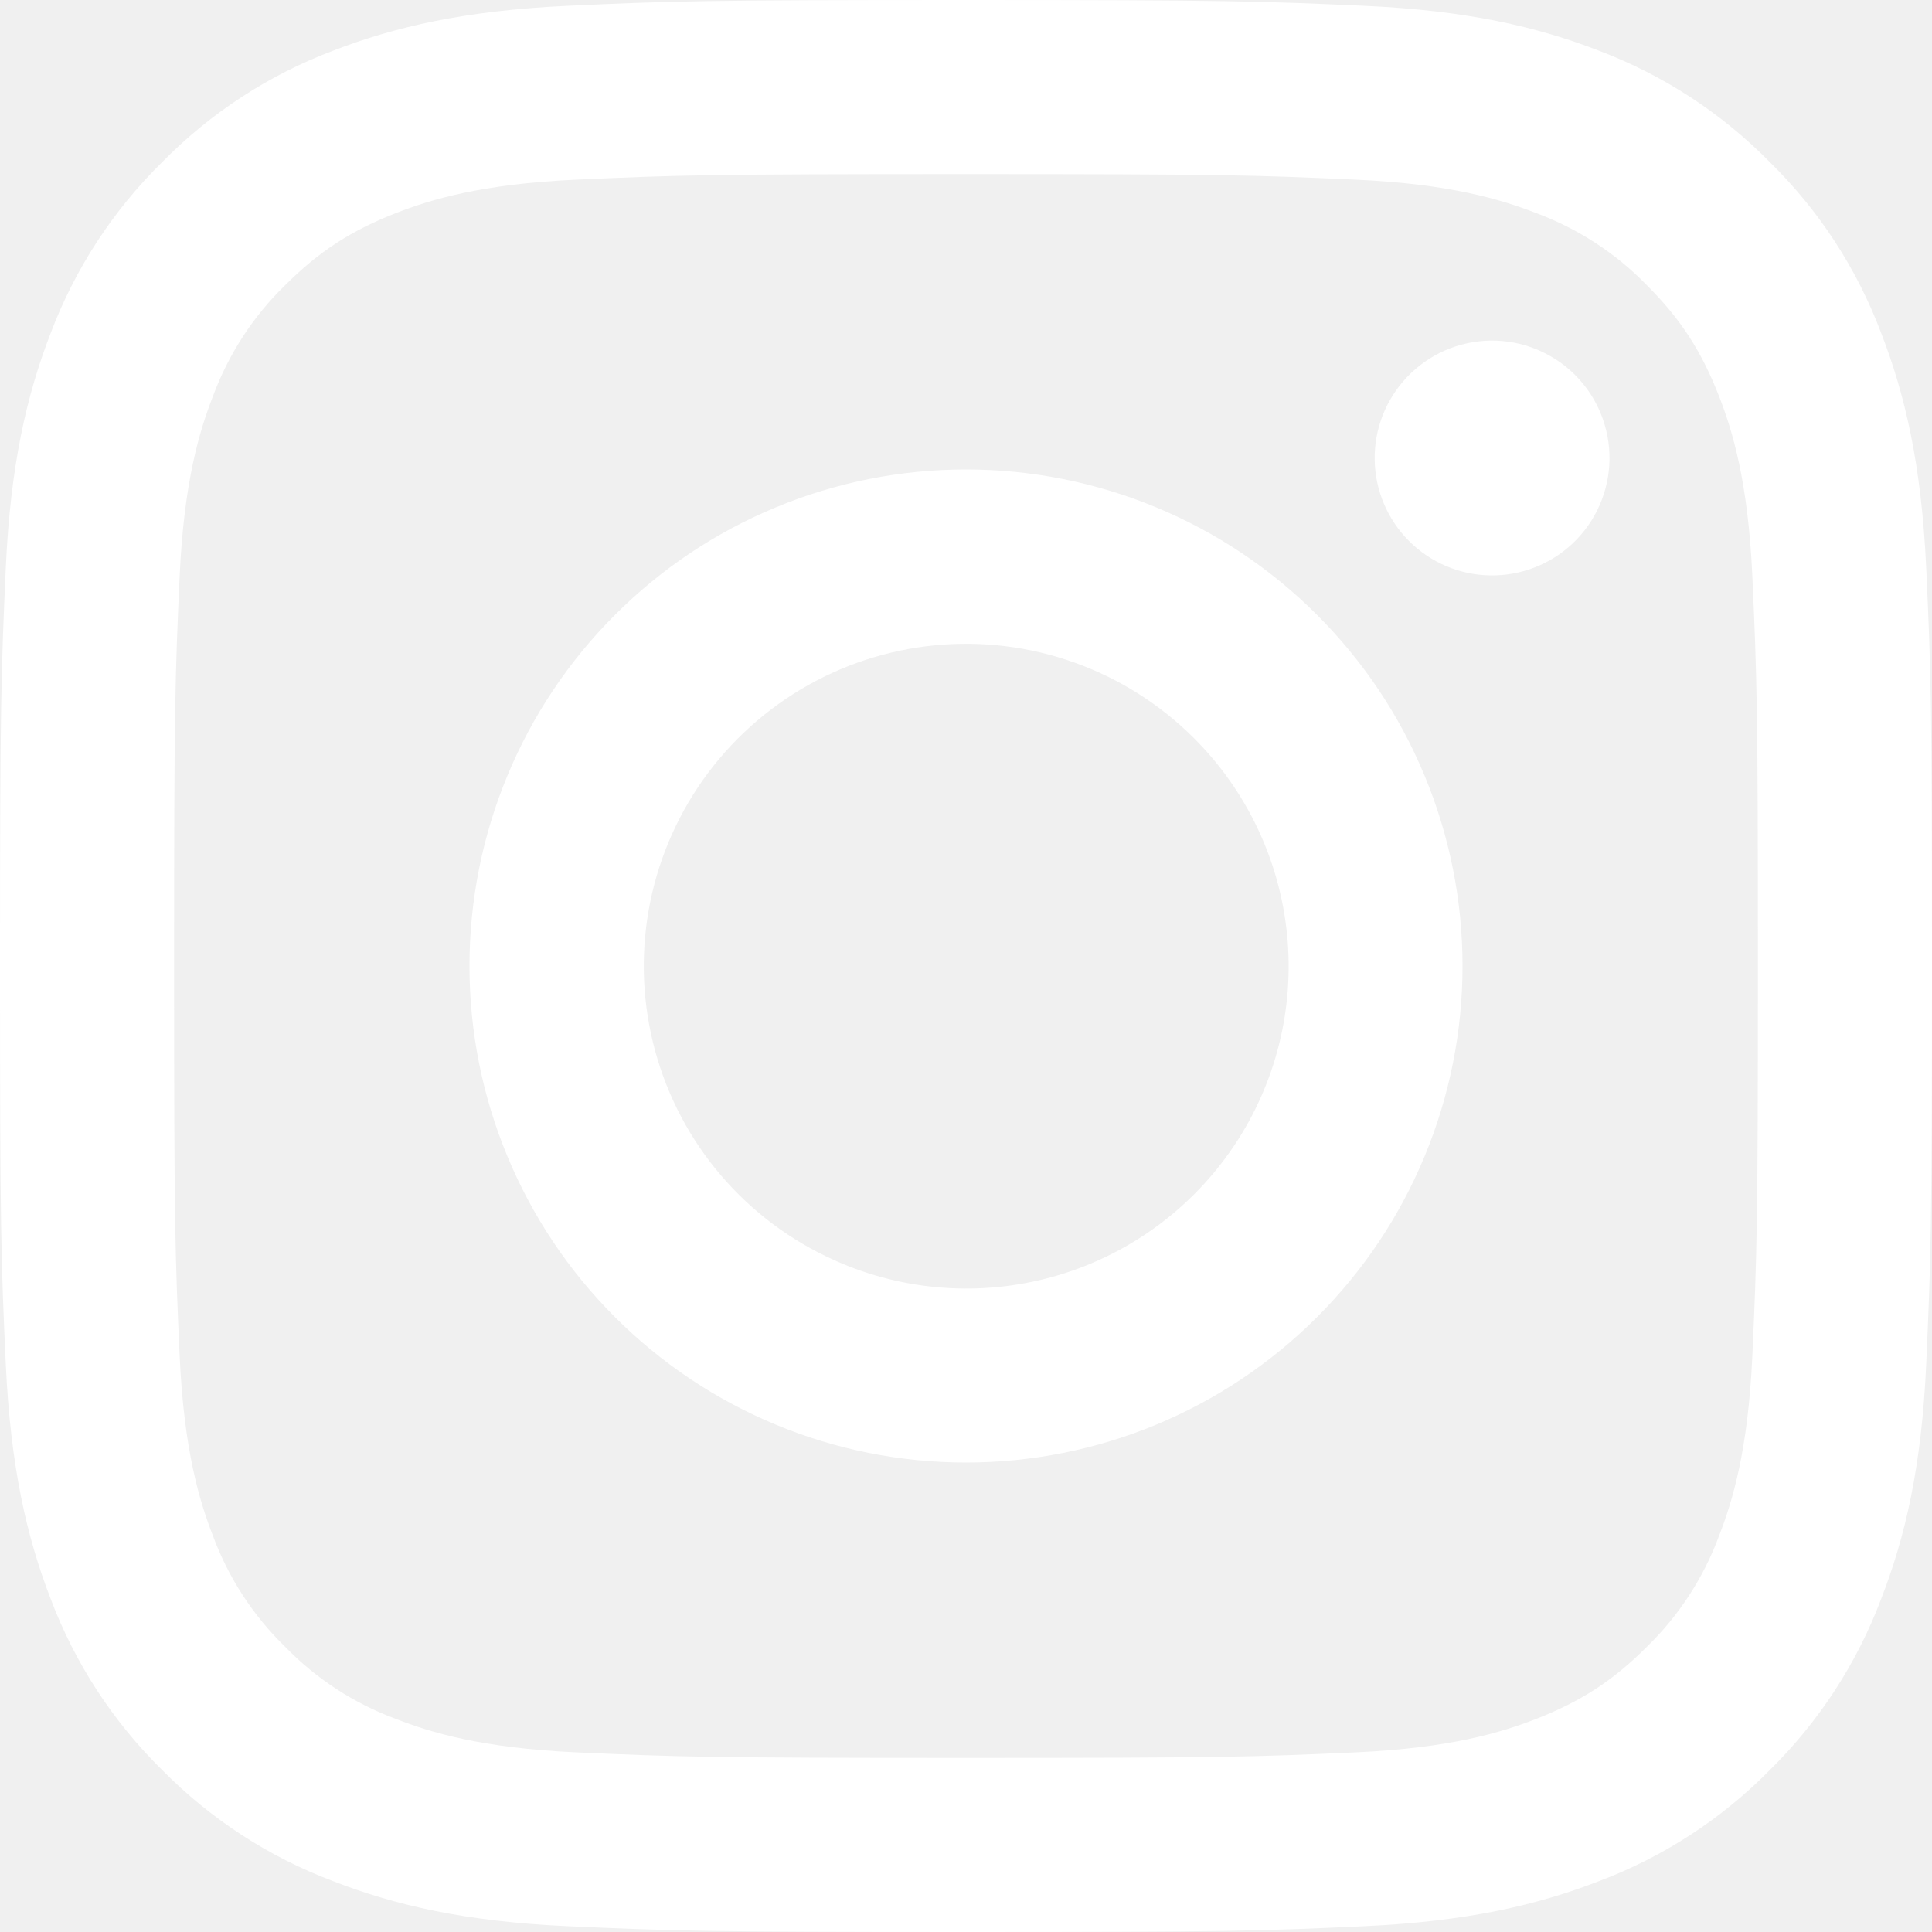
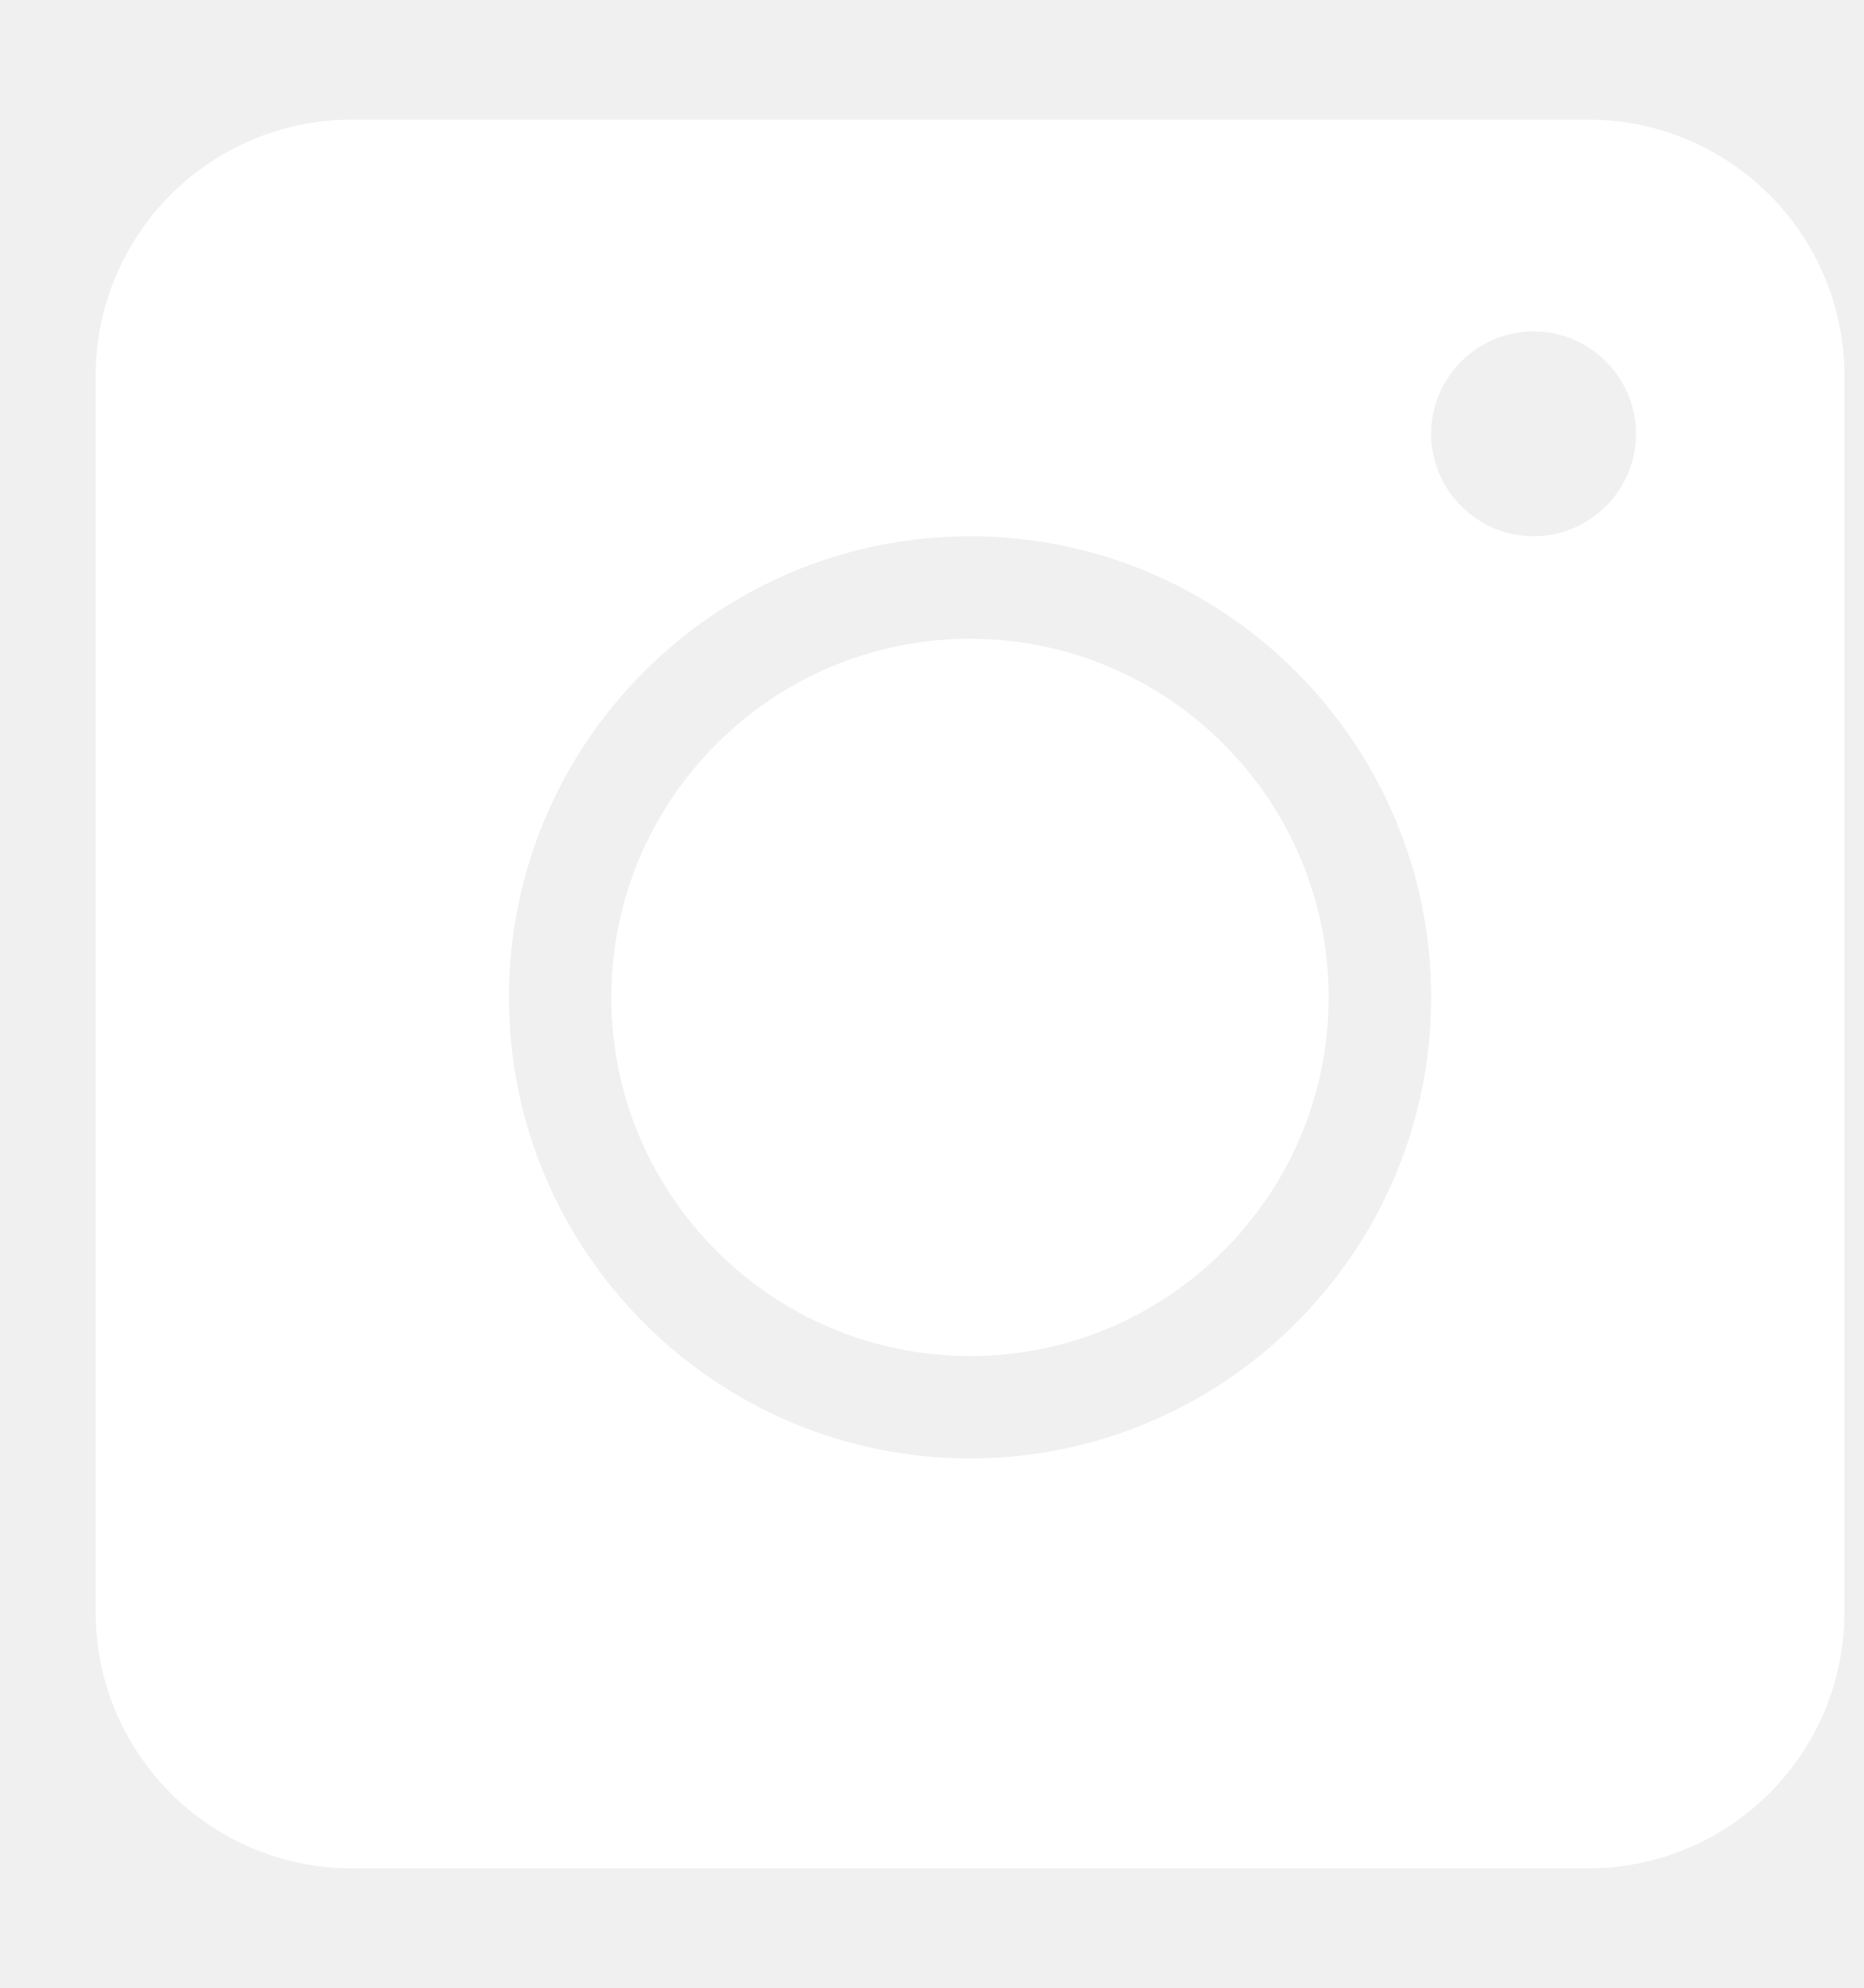
- <svg xmlns="http://www.w3.org/2000/svg" width="28" height="28" viewBox="0 0 28 28" fill="none">
-   <path fill-rule="evenodd" clip-rule="evenodd" d="M8.228 0.084C9.721 0.015 10.197 0 14 0C17.803 0 18.279 0.017 19.77 0.084C21.262 0.151 22.28 0.389 23.171 0.734C24.104 1.087 24.951 1.638 25.651 2.351C26.363 3.049 26.913 3.895 27.264 4.829C27.61 5.72 27.847 6.738 27.916 8.227C27.985 9.722 28 10.198 28 14C28 17.803 27.983 18.279 27.916 19.772C27.849 21.261 27.61 22.279 27.264 23.17C26.913 24.104 26.362 24.951 25.651 25.651C24.951 26.363 24.104 26.913 23.171 27.264C22.28 27.61 21.262 27.847 19.773 27.916C18.279 27.985 17.803 28 14 28C10.197 28 9.721 27.983 8.228 27.916C6.739 27.849 5.721 27.61 4.83 27.264C3.896 26.913 3.049 26.362 2.349 25.651C1.637 24.951 1.086 24.105 0.734 23.171C0.389 22.28 0.153 21.262 0.084 19.773C0.015 18.278 0 17.802 0 14C0 10.197 0.017 9.721 0.084 8.229C0.151 6.738 0.389 5.72 0.734 4.829C1.087 3.895 1.638 3.049 2.351 2.349C3.05 1.637 3.895 1.086 4.829 0.734C5.72 0.389 6.739 0.153 8.228 0.084ZM19.657 2.604C18.181 2.537 17.738 2.523 14 2.523C10.262 2.523 9.819 2.537 8.343 2.604C6.977 2.666 6.236 2.894 5.743 3.086C5.09 3.341 4.623 3.643 4.133 4.133C3.668 4.584 3.311 5.135 3.086 5.743C2.894 6.236 2.666 6.977 2.604 8.343C2.537 9.819 2.523 10.262 2.523 14C2.523 17.738 2.537 18.181 2.604 19.657C2.666 21.023 2.894 21.764 3.086 22.258C3.31 22.864 3.668 23.416 4.133 23.867C4.584 24.332 5.135 24.69 5.743 24.914C6.236 25.106 6.977 25.334 8.343 25.396C9.819 25.463 10.261 25.477 14 25.477C17.739 25.477 18.181 25.463 19.657 25.396C21.023 25.334 21.764 25.106 22.258 24.914C22.91 24.659 23.378 24.358 23.867 23.867C24.332 23.416 24.69 22.864 24.914 22.258C25.106 21.764 25.334 21.023 25.396 19.657C25.463 18.181 25.477 17.738 25.477 14C25.477 10.262 25.463 9.819 25.396 8.343C25.334 6.977 25.106 6.236 24.914 5.743C24.659 5.09 24.358 4.623 23.867 4.133C23.416 3.668 22.865 3.311 22.258 3.086C21.764 2.894 21.023 2.666 19.657 2.604ZM12.212 18.316C13.21 18.732 14.322 18.788 15.358 18.475C16.393 18.162 17.288 17.499 17.889 16.599C18.49 15.7 18.76 14.62 18.653 13.543C18.546 12.467 18.069 11.461 17.303 10.697C16.814 10.209 16.224 9.835 15.573 9.603C14.923 9.37 14.23 9.285 13.542 9.353C12.855 9.421 12.192 9.64 11.599 9.995C11.007 10.35 10.501 10.832 10.117 11.406C9.734 11.98 9.482 12.632 9.381 13.315C9.279 13.998 9.331 14.695 9.531 15.356C9.731 16.017 10.075 16.625 10.539 17.137C11.003 17.649 11.574 18.051 12.212 18.316ZM8.912 8.912C9.58 8.243 10.373 7.713 11.246 7.352C12.119 6.99 13.055 6.804 14 6.804C14.945 6.804 15.881 6.99 16.754 7.352C17.627 7.713 18.42 8.243 19.088 8.912C19.757 9.58 20.287 10.373 20.648 11.246C21.01 12.119 21.196 13.055 21.196 14C21.196 14.945 21.01 15.881 20.648 16.754C20.287 17.627 19.757 18.42 19.088 19.088C17.739 20.438 15.909 21.196 14 21.196C12.091 21.196 10.261 20.438 8.912 19.088C7.562 17.739 6.804 15.909 6.804 14C6.804 12.091 7.562 10.261 8.912 8.912ZM22.792 7.876C22.958 7.719 23.09 7.532 23.182 7.323C23.273 7.115 23.323 6.89 23.326 6.663C23.329 6.435 23.287 6.209 23.201 5.998C23.116 5.787 22.989 5.596 22.828 5.435C22.667 5.274 22.475 5.147 22.264 5.061C22.053 4.975 21.827 4.933 21.599 4.936C21.372 4.94 21.147 4.989 20.939 5.08C20.731 5.172 20.543 5.305 20.387 5.47C20.083 5.792 19.916 6.22 19.923 6.663C19.929 7.105 20.108 7.528 20.421 7.841C20.734 8.154 21.157 8.333 21.599 8.339C22.042 8.346 22.47 8.179 22.792 7.876Z" fill="white" />
+ <svg xmlns="http://www.w3.org/2000/svg" width="15" height="16" viewBox="0 0 15 16" fill="none">
+   <g clip-path="url(#clip0)">
+     <path d="M7.807 5.141C6.215 5.141 4.92 6.436 4.92 8.027C4.92 9.619 6.215 10.914 7.807 10.914C9.398 10.914 10.693 9.619 10.693 8.027C10.693 6.436 9.398 5.141 7.807 5.141ZM7.807 5.141C6.215 5.141 4.92 6.436 4.92 8.027C4.92 9.619 6.215 10.914 7.807 10.914C9.398 10.914 10.693 9.619 10.693 8.027C10.693 6.436 9.398 5.141 7.807 5.141ZM12.782 0.963H2.831C1.693 0.963 0.77 1.887 0.77 3.025V12.975C0.77 14.113 1.693 15.037 2.831 15.037H12.782C13.92 15.037 14.844 14.113 14.844 12.975V3.025C14.844 1.887 13.92 0.963 12.782 0.963ZM7.807 11.738C5.761 11.738 4.096 10.072 4.096 8.027C4.096 5.982 5.761 4.316 7.807 4.316C9.852 4.316 11.518 5.982 11.518 8.027C11.518 10.072 9.852 11.738 7.807 11.738ZM12.342 4.316C11.889 4.316 11.518 3.945 11.518 3.492C11.518 3.038 11.889 2.667 12.342 2.667C12.796 2.667 13.167 3.038 13.167 3.492C13.167 3.945 12.796 4.316 12.342 4.316ZM7.807 5.141C6.215 5.141 4.92 6.436 4.92 8.027C4.92 9.619 6.215 10.914 7.807 10.914C9.398 10.914 10.693 9.619 10.693 8.027C10.693 6.436 9.398 5.141 7.807 5.141ZM7.807 5.141C6.215 5.141 4.92 6.436 4.92 8.027C4.92 9.619 6.215 10.914 7.807 10.914C9.398 10.914 10.693 9.619 10.693 8.027C10.693 6.436 9.398 5.141 7.807 5.141ZM7.807 5.141C6.215 5.141 4.92 6.436 4.92 8.027C4.92 9.619 6.215 10.914 7.807 10.914C9.398 10.914 10.693 9.619 10.693 8.027C10.693 6.436 9.398 5.141 7.807 5.141Z" fill="white" />
+   </g>
+   <defs>
+     <clipPath id="clip0">
+       <rect width="14.074" height="14.074" fill="white" transform="translate(0.769531 0.962891)" />
+     </clipPath>
+   </defs>
</svg>
